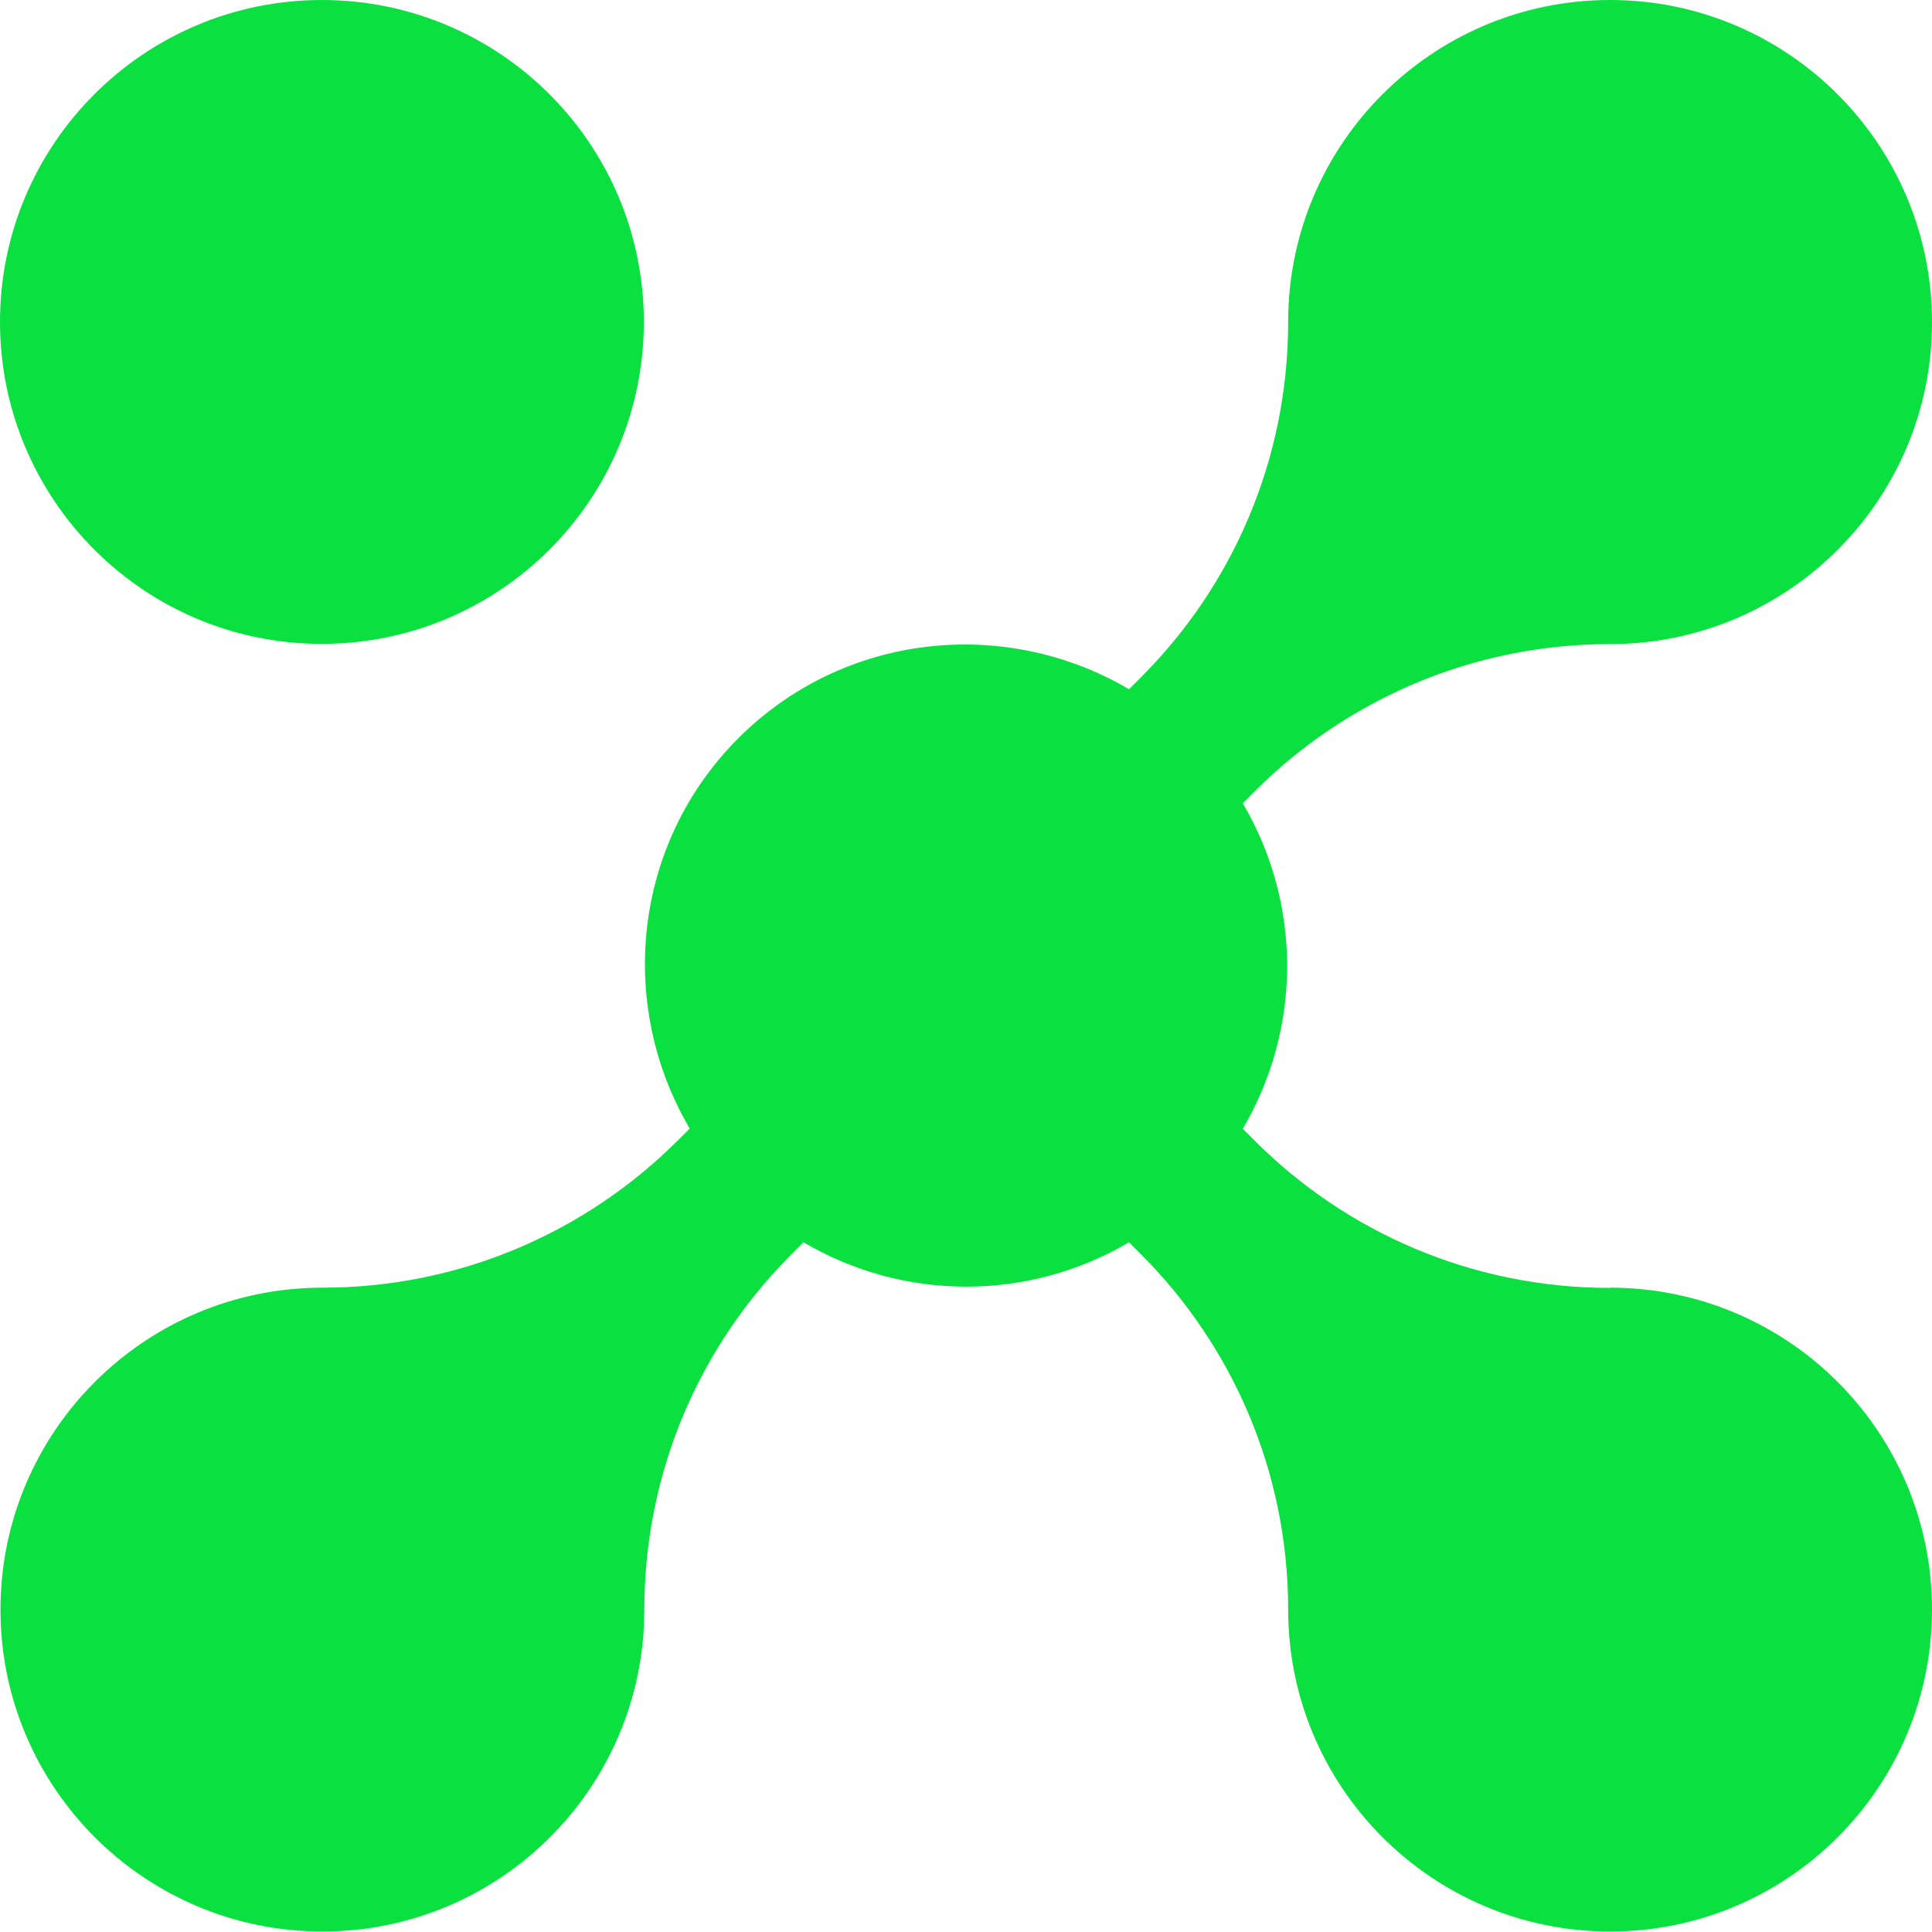
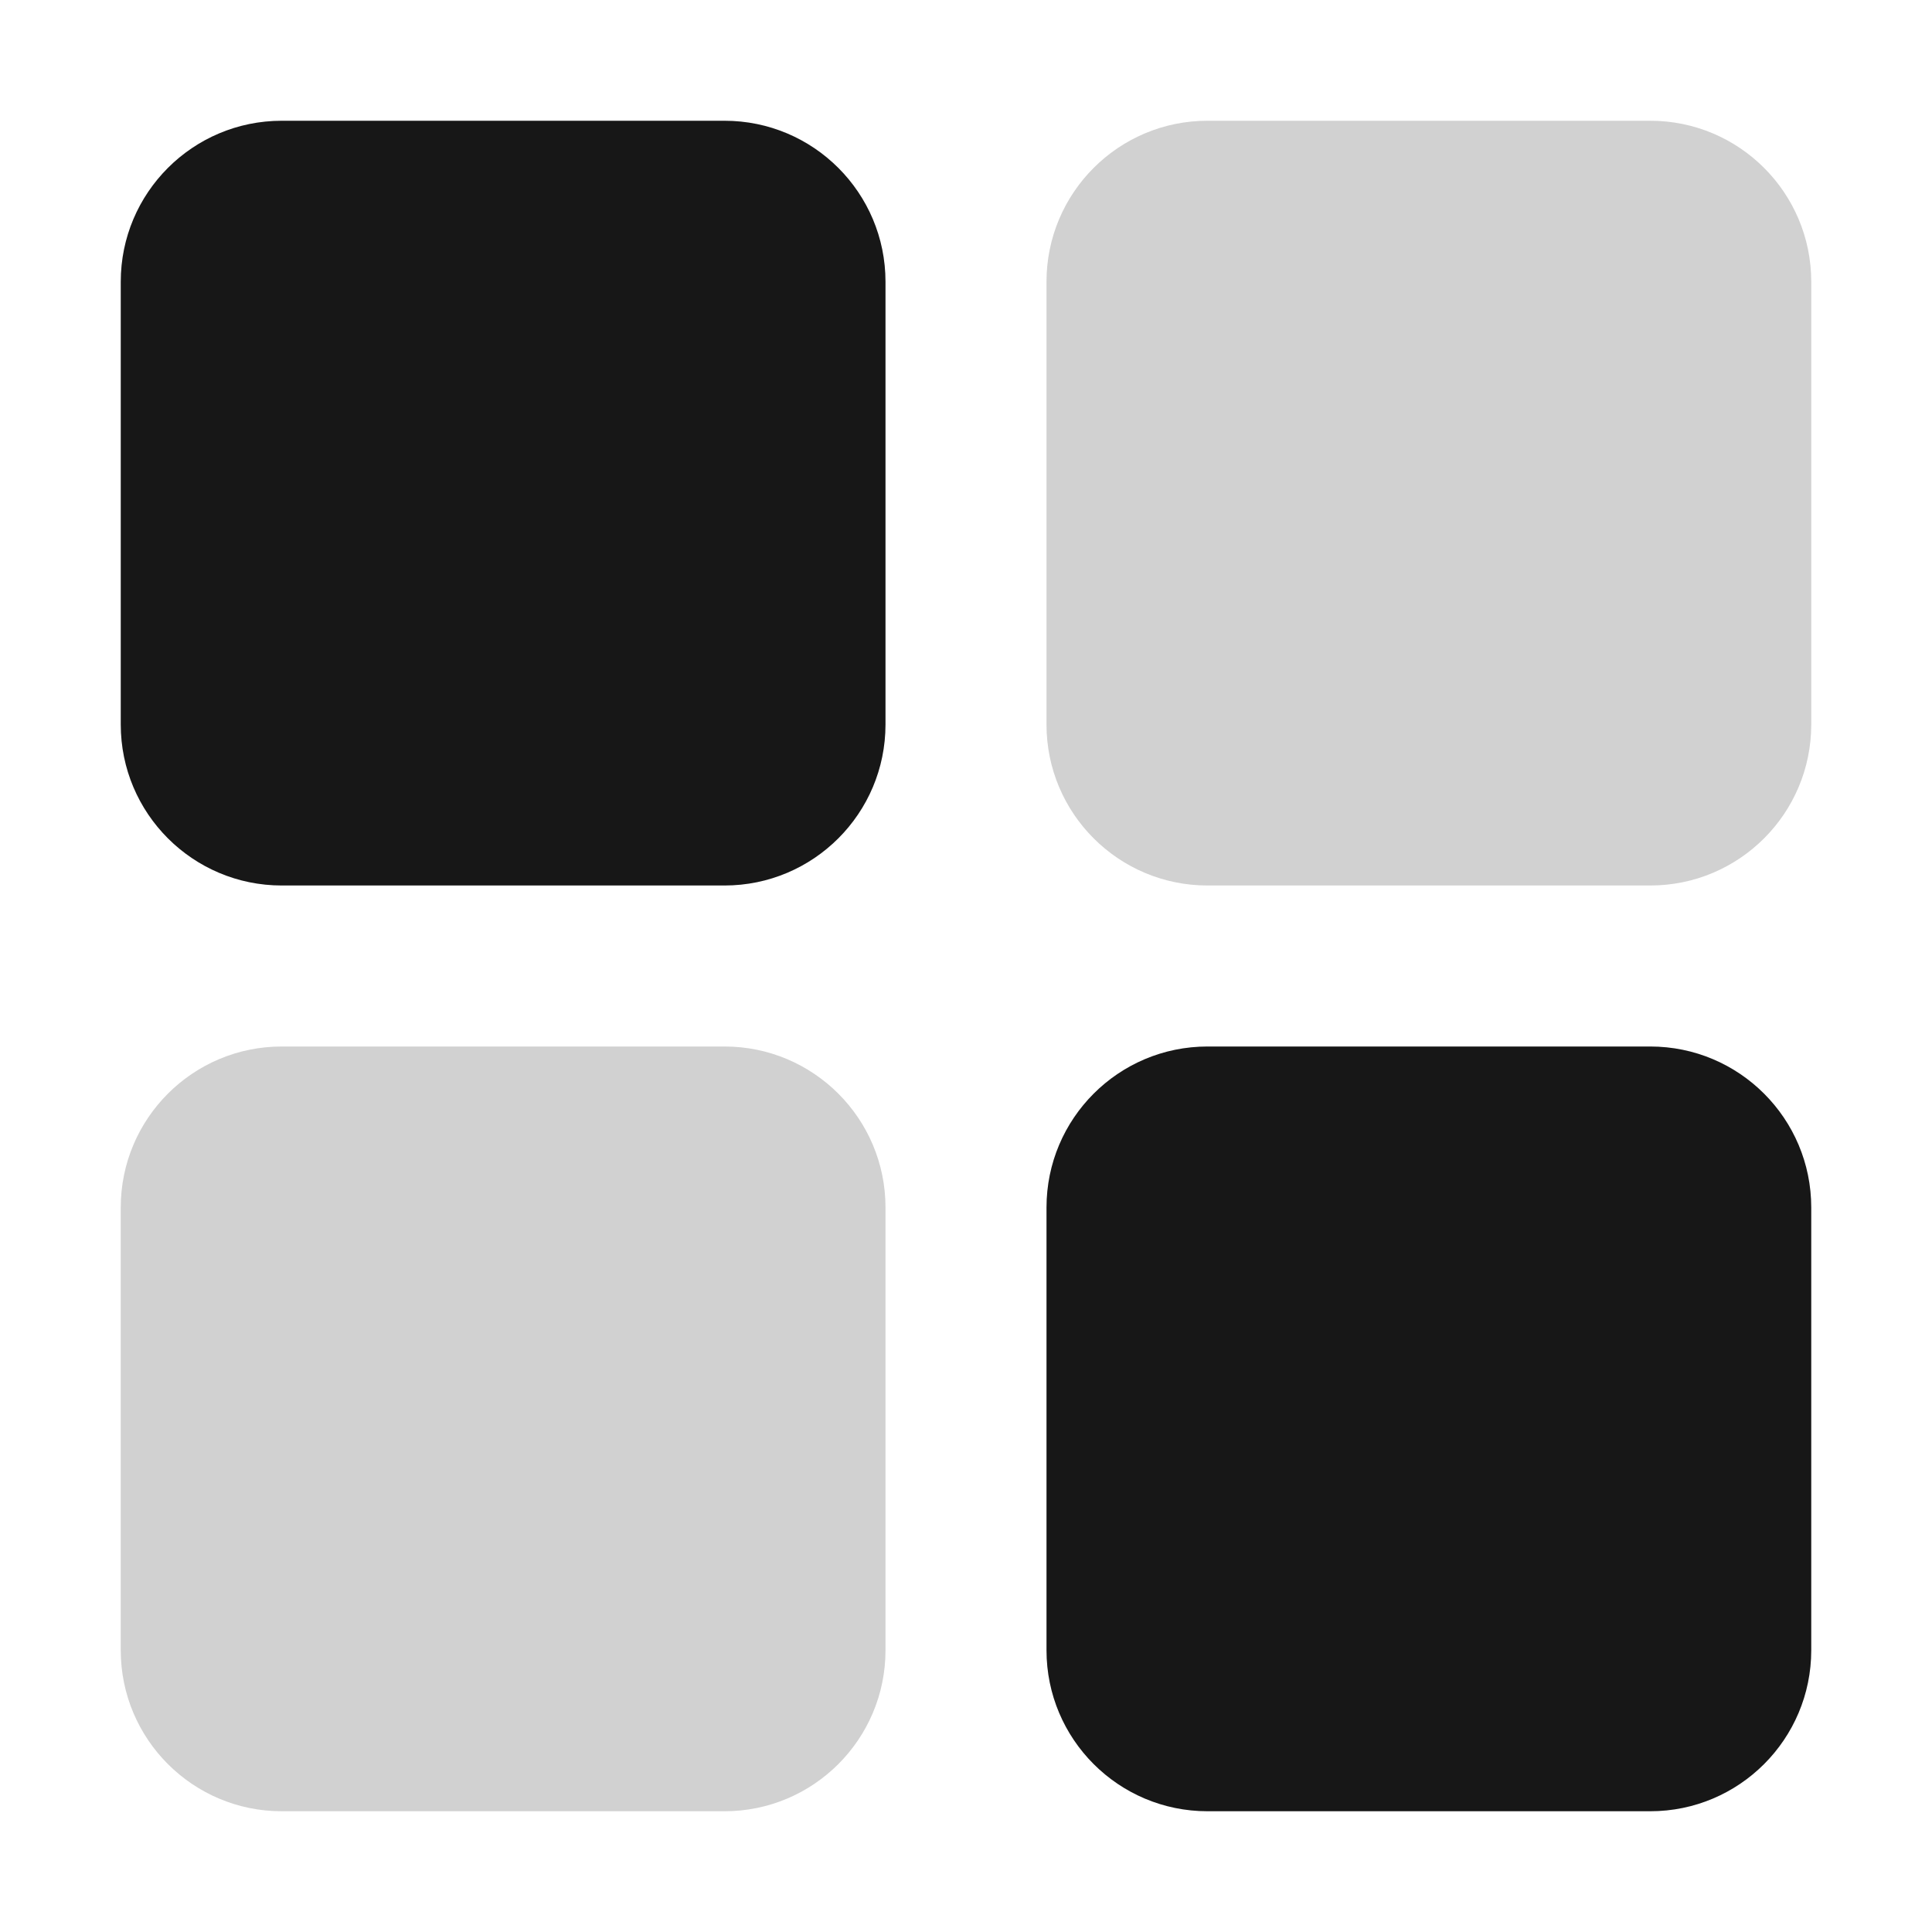
- <svg xmlns="http://www.w3.org/2000/svg" viewBox="0 0 80 80" fill="#0BE041">
-   <path d="m13.33,0C5.97,0,0,5.97,0,13.33s5.97,13.34,13.33,13.33c7.36,0,13.33-5.97,13.33-13.33,0-7.36-5.97-13.33-13.33-13.33Z" />
-   <path d="m66.67,53.33c-5.75,0-10.95-2.33-14.71-6.09l-.5-.5c2.45-4.16,2.45-9.32,0-13.48l.5-.5c3.77-3.76,8.97-6.09,14.71-6.09,7.36,0,13.33-5.97,13.33-13.33S74.03,0,66.67,0s-13.33,5.97-13.33,13.33c0,5.74-2.33,10.95-6.09,14.71l-.5.5c-5.11-3.01-11.78-2.36-16.17,2.02-4.39,4.39-5.03,11.06-2.02,16.17l-.5.5c-3.77,3.76-8.97,6.09-14.71,6.09-7.36,0-13.33,5.97-13.33,13.33s5.97,13.33,13.33,13.33,13.33-5.97,13.33-13.33c0-5.75,2.33-10.95,6.09-14.71l.5-.5c4.16,2.45,9.32,2.45,13.48,0l.5.5c3.76,3.77,6.09,8.97,6.09,14.71,0,7.36,5.97,13.33,13.33,13.33s13.33-5.97,13.33-13.33-5.97-13.33-13.33-13.33Z" />
+ <svg xmlns="http://www.w3.org/2000/svg" viewBox="0 0 48 48" fill="none">
+   <rect x="3" y="3" width="19" height="19" rx="4" fill="#171717" />
+   <rect x="26" y="3" width="19" height="19" rx="4" fill="#171717" opacity="0.2" />
+   <rect x="3" y="26" width="19" height="19" rx="4" fill="#171717" opacity="0.2" />
+   <rect x="26" y="26" width="19" height="19" rx="4" fill="#171717" />
</svg>
